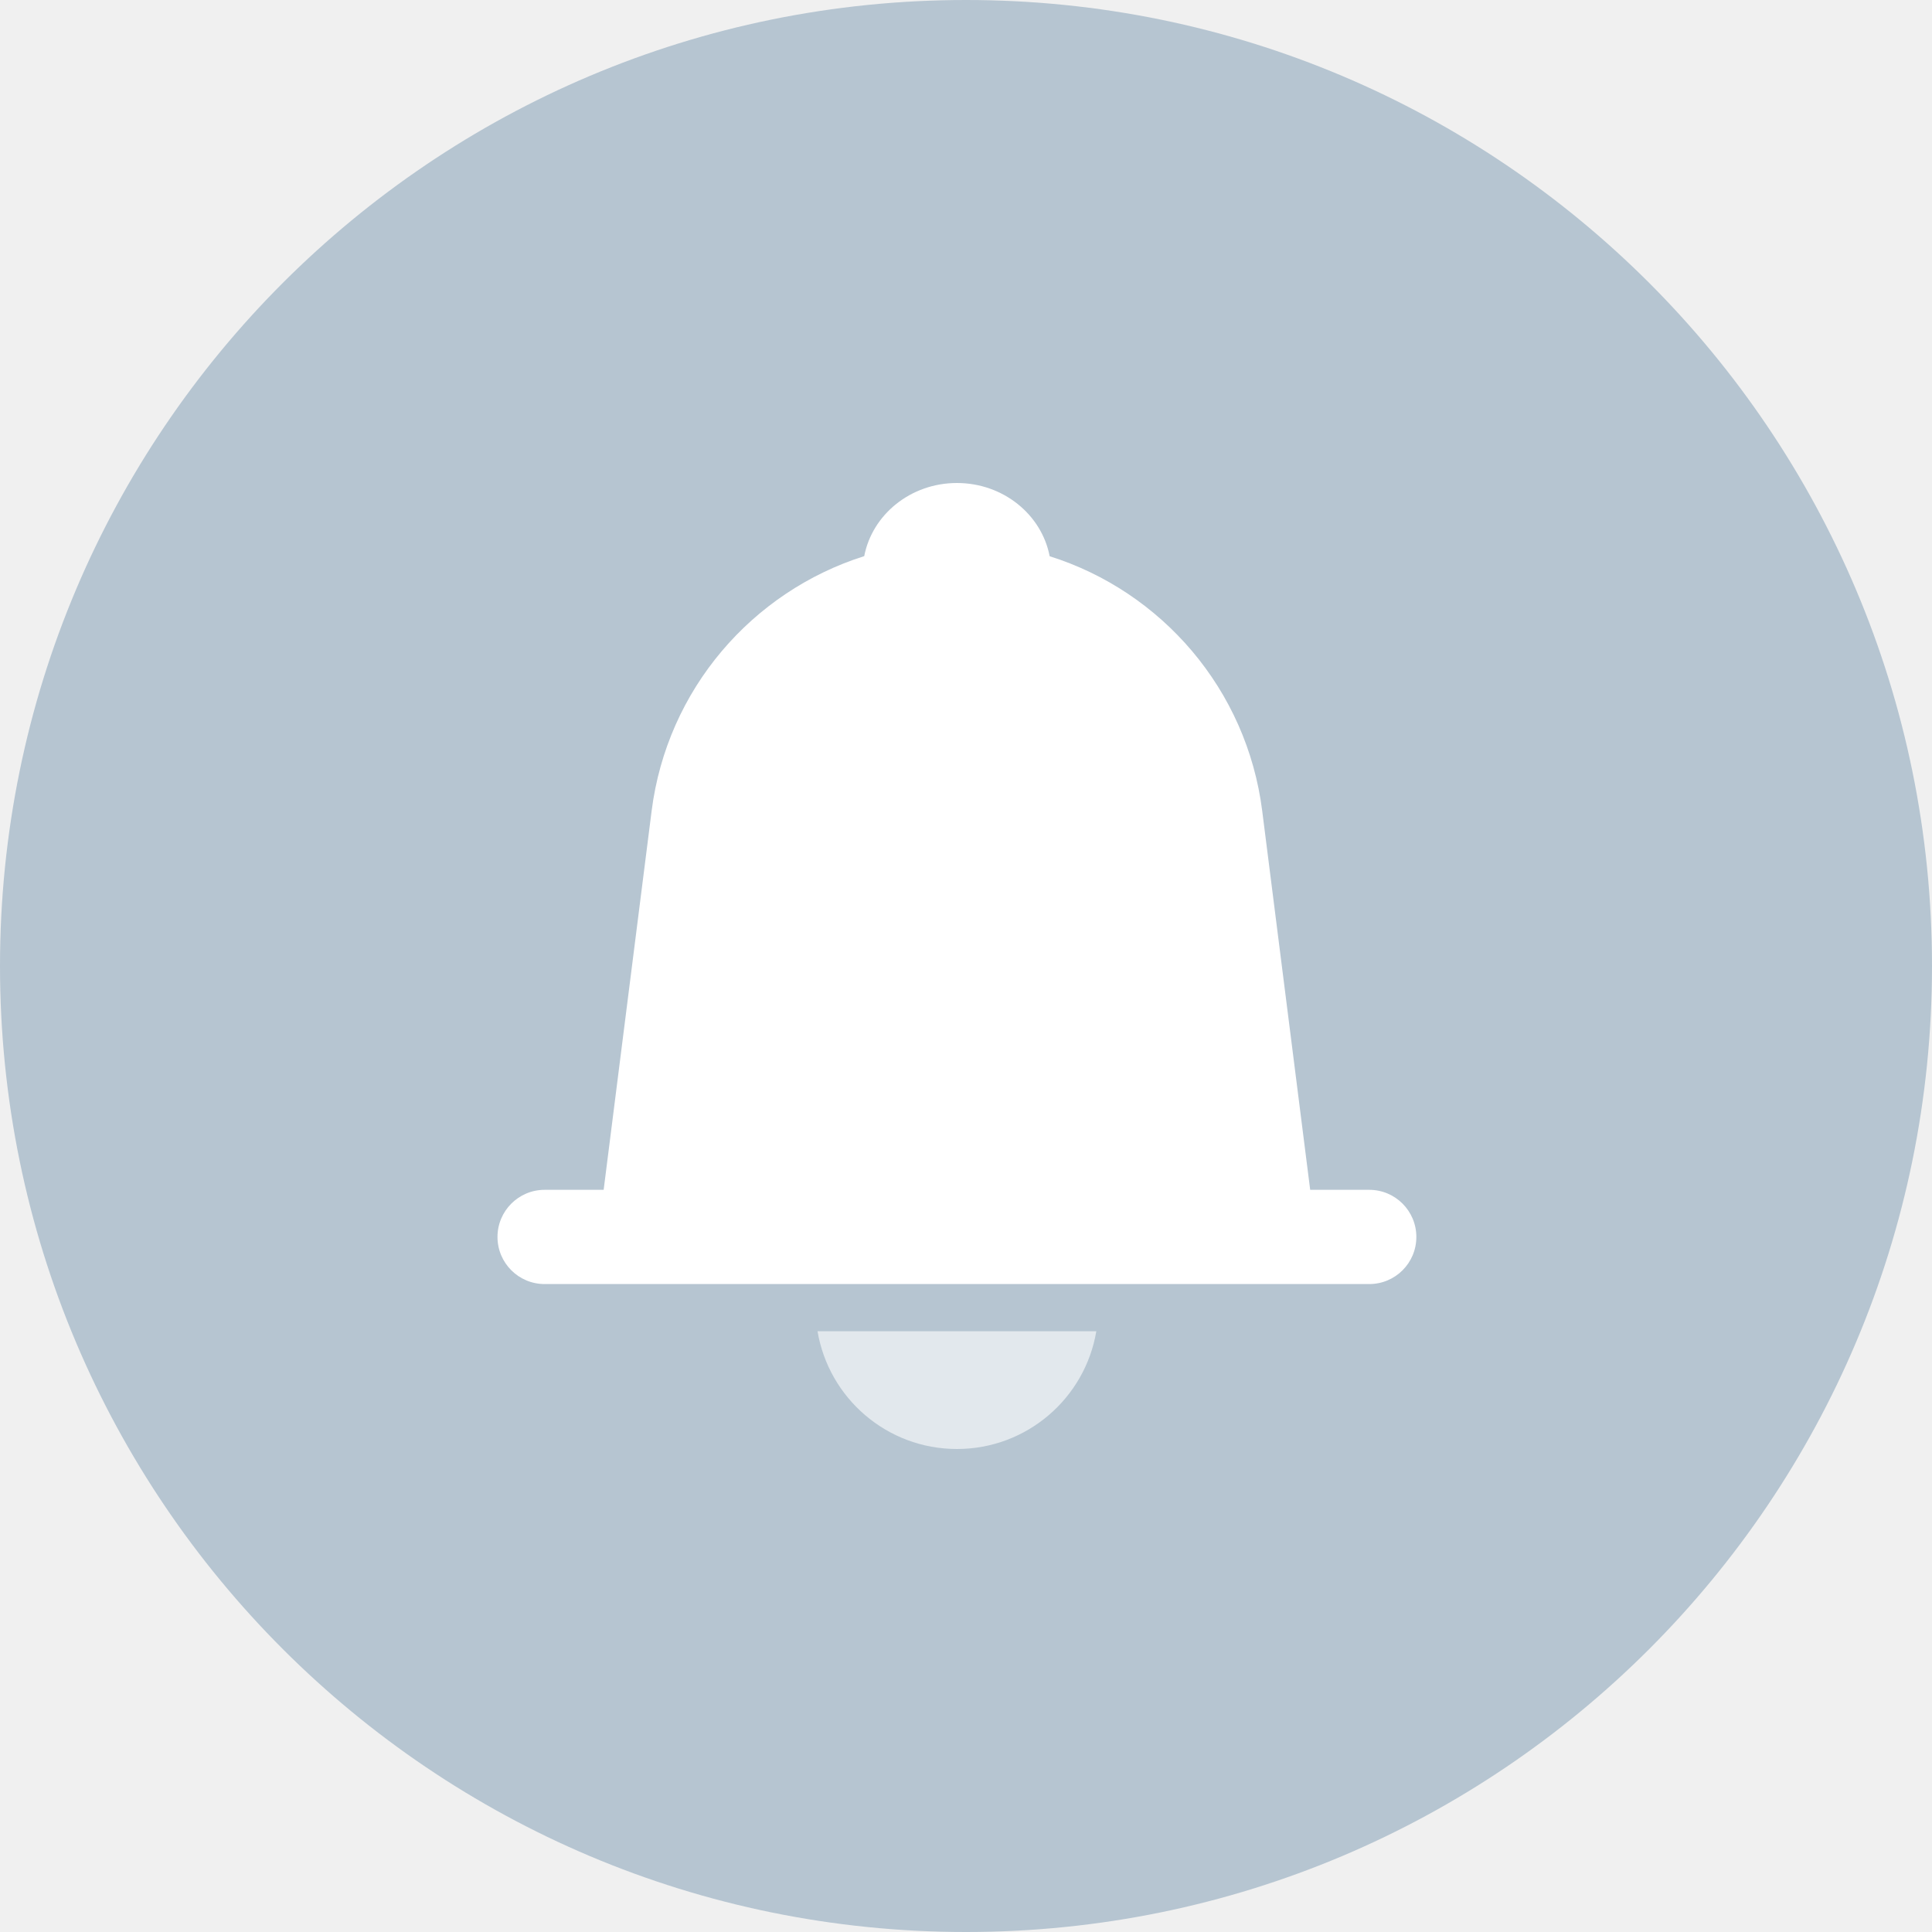
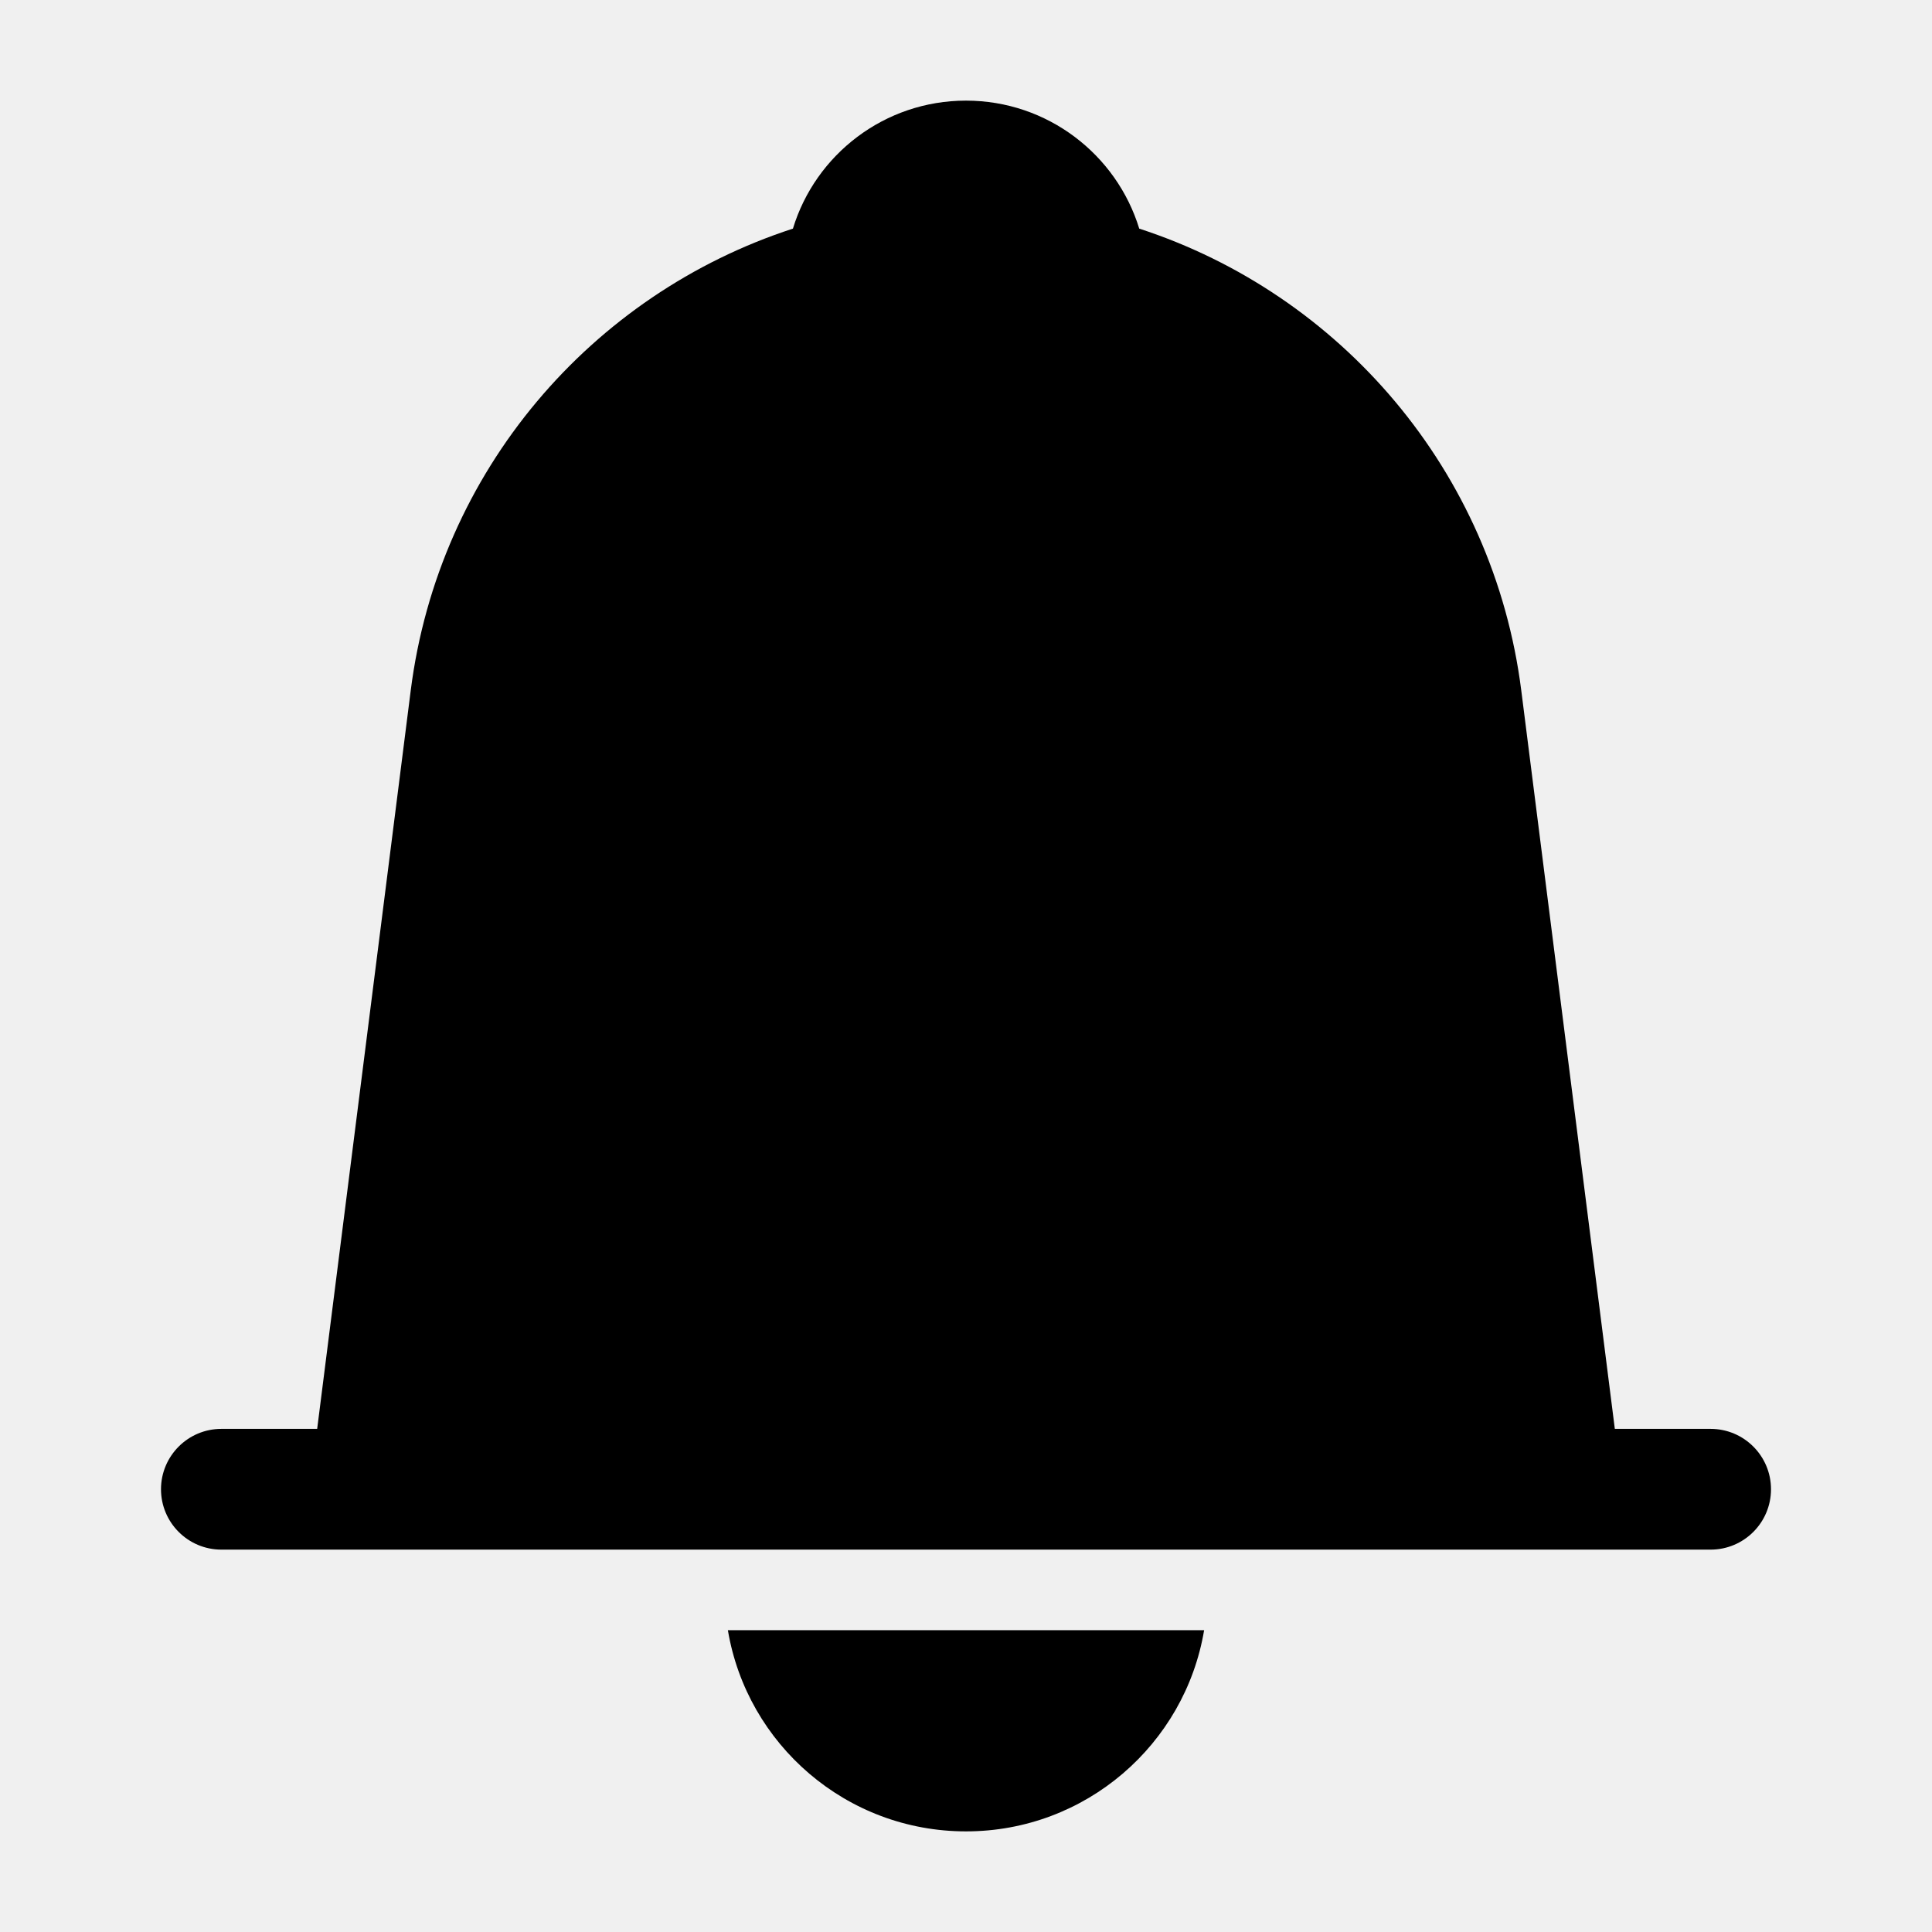
- <svg xmlns="http://www.w3.org/2000/svg" width="40px" height="40px" viewBox="0 0 40 40" version="1.1">
-   <g id="画板" stroke="none" stroke-width="1" fill="none" fill-rule="evenodd">
-     <g id="编组">
-       <path d="M0,20 C0,31.05 8.95,40 20,40 C31.05,40 40,31.05 40,20 C40,8.95 31.05,0 20,0 C8.95,0 0,8.95 0,20 Z" id="Fill-1" fill="#B6C5D1" />
-       <g id="编组-3" transform="translate(10.3, 10)" fill="#FFFFFF">
-         <path d="M0.976,16.585 C0.437,16.585 -1.4144869e-14,16.149 -1.42108547e-14,15.61 C-1.42768404e-14,15.071 0.437,14.634 0.976,14.634 L2.198,14.634 L3.191,6.791 C3.511,4.268 5.277,2.246 7.593,1.514 C7.758,0.654 8.554,-2.22044605e-15 9.512,-2.22044605e-15 C10.47,-2.22044605e-15 11.267,0.654 11.432,1.516 C13.747,2.245 15.514,4.268 15.833,6.791 L15.833,6.791 L16.826,14.634 L18.049,14.634 C18.588,14.634 19.024,15.071 19.024,15.61 C19.024,16.149 18.588,16.585 18.049,16.585 L0.976,16.585 Z" id="形状结合" />
-         <path d="M12.398,17.562 C12.166,18.946 10.962,20 9.512,20 C8.062,20 6.859,18.946 6.626,17.562 Z" id="形状结合" fill-opacity="0.6" />
-       </g>
-     </g>
+ <svg xmlns="http://www.w3.org/2000/svg" xmlns:xlink="http://www.w3.org/1999/xlink" width="24px" height="24px" viewBox="0 0 24 24" version="1.1">
+   <defs>
+     <path d="M14.958,20.251 C14.72,21.67 13.486,22.75 12,22.75 C10.514,22.75 9.28,21.67 9.042,20.251 L14.958,20.251 Z M2.75,19.25 C2.336,19.25 2,18.914 2,18.5 C2,18.086 2.336,17.75 2.75,17.75 L3.94,17.75 L5.102,8.579 C5.448,5.847 7.35,3.653 9.85,2.84 C10.13,1.92 10.987,1.25 12,1.25 C13.013,1.25 13.87,1.92 14.152,2.84 C16.65,3.653 18.552,5.847 18.898,8.579 L18.898,8.579 L20.06,17.75 L21.25,17.75 C21.664,17.75 22,18.086 22,18.5 C22,18.914 21.664,19.25 21.25,19.25 L2.75,19.25 Z" id="path-1" />
+   </defs>
+   <g id="Public/ic_public_ring_filled" stroke="none" stroke-width="1" fill="none" fill-rule="evenodd">
+     <mask id="mask-2" fill="white">
+       <use xlink:href="#path-1" />
+     </mask>
+     <use id="蒙版" fill="#000000" xlink:href="#path-1" />
  </g>
</svg>
